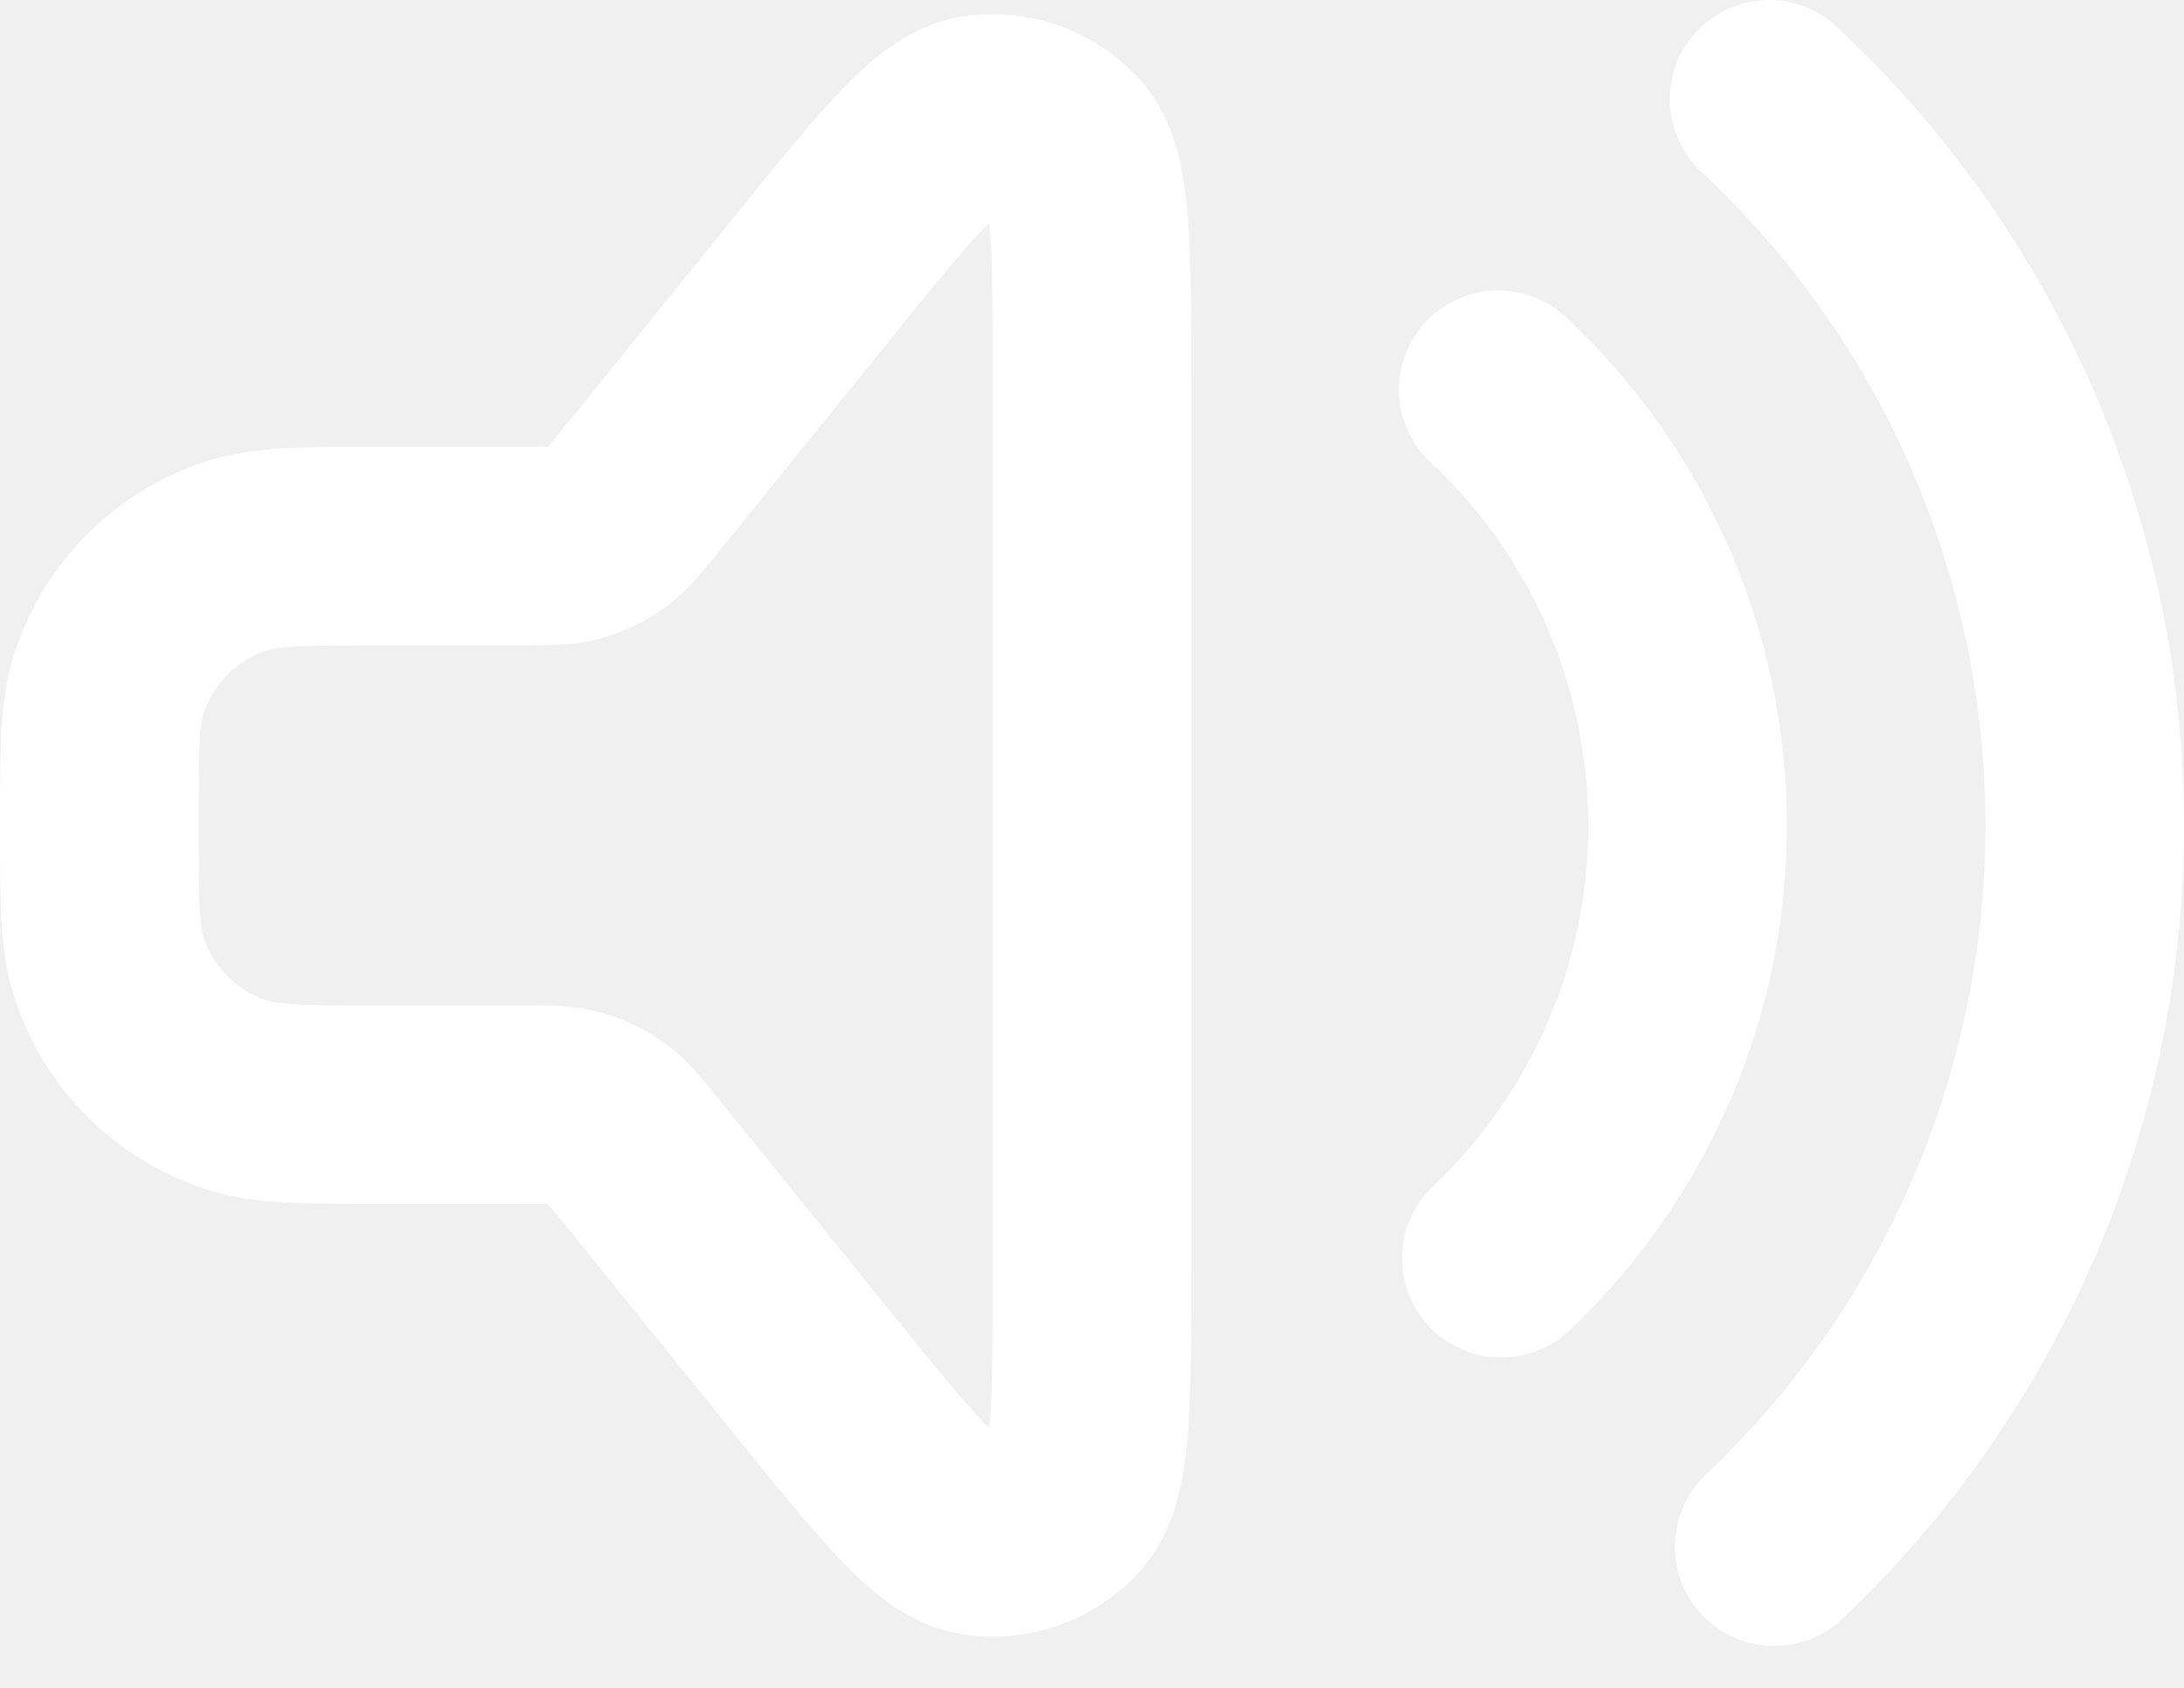
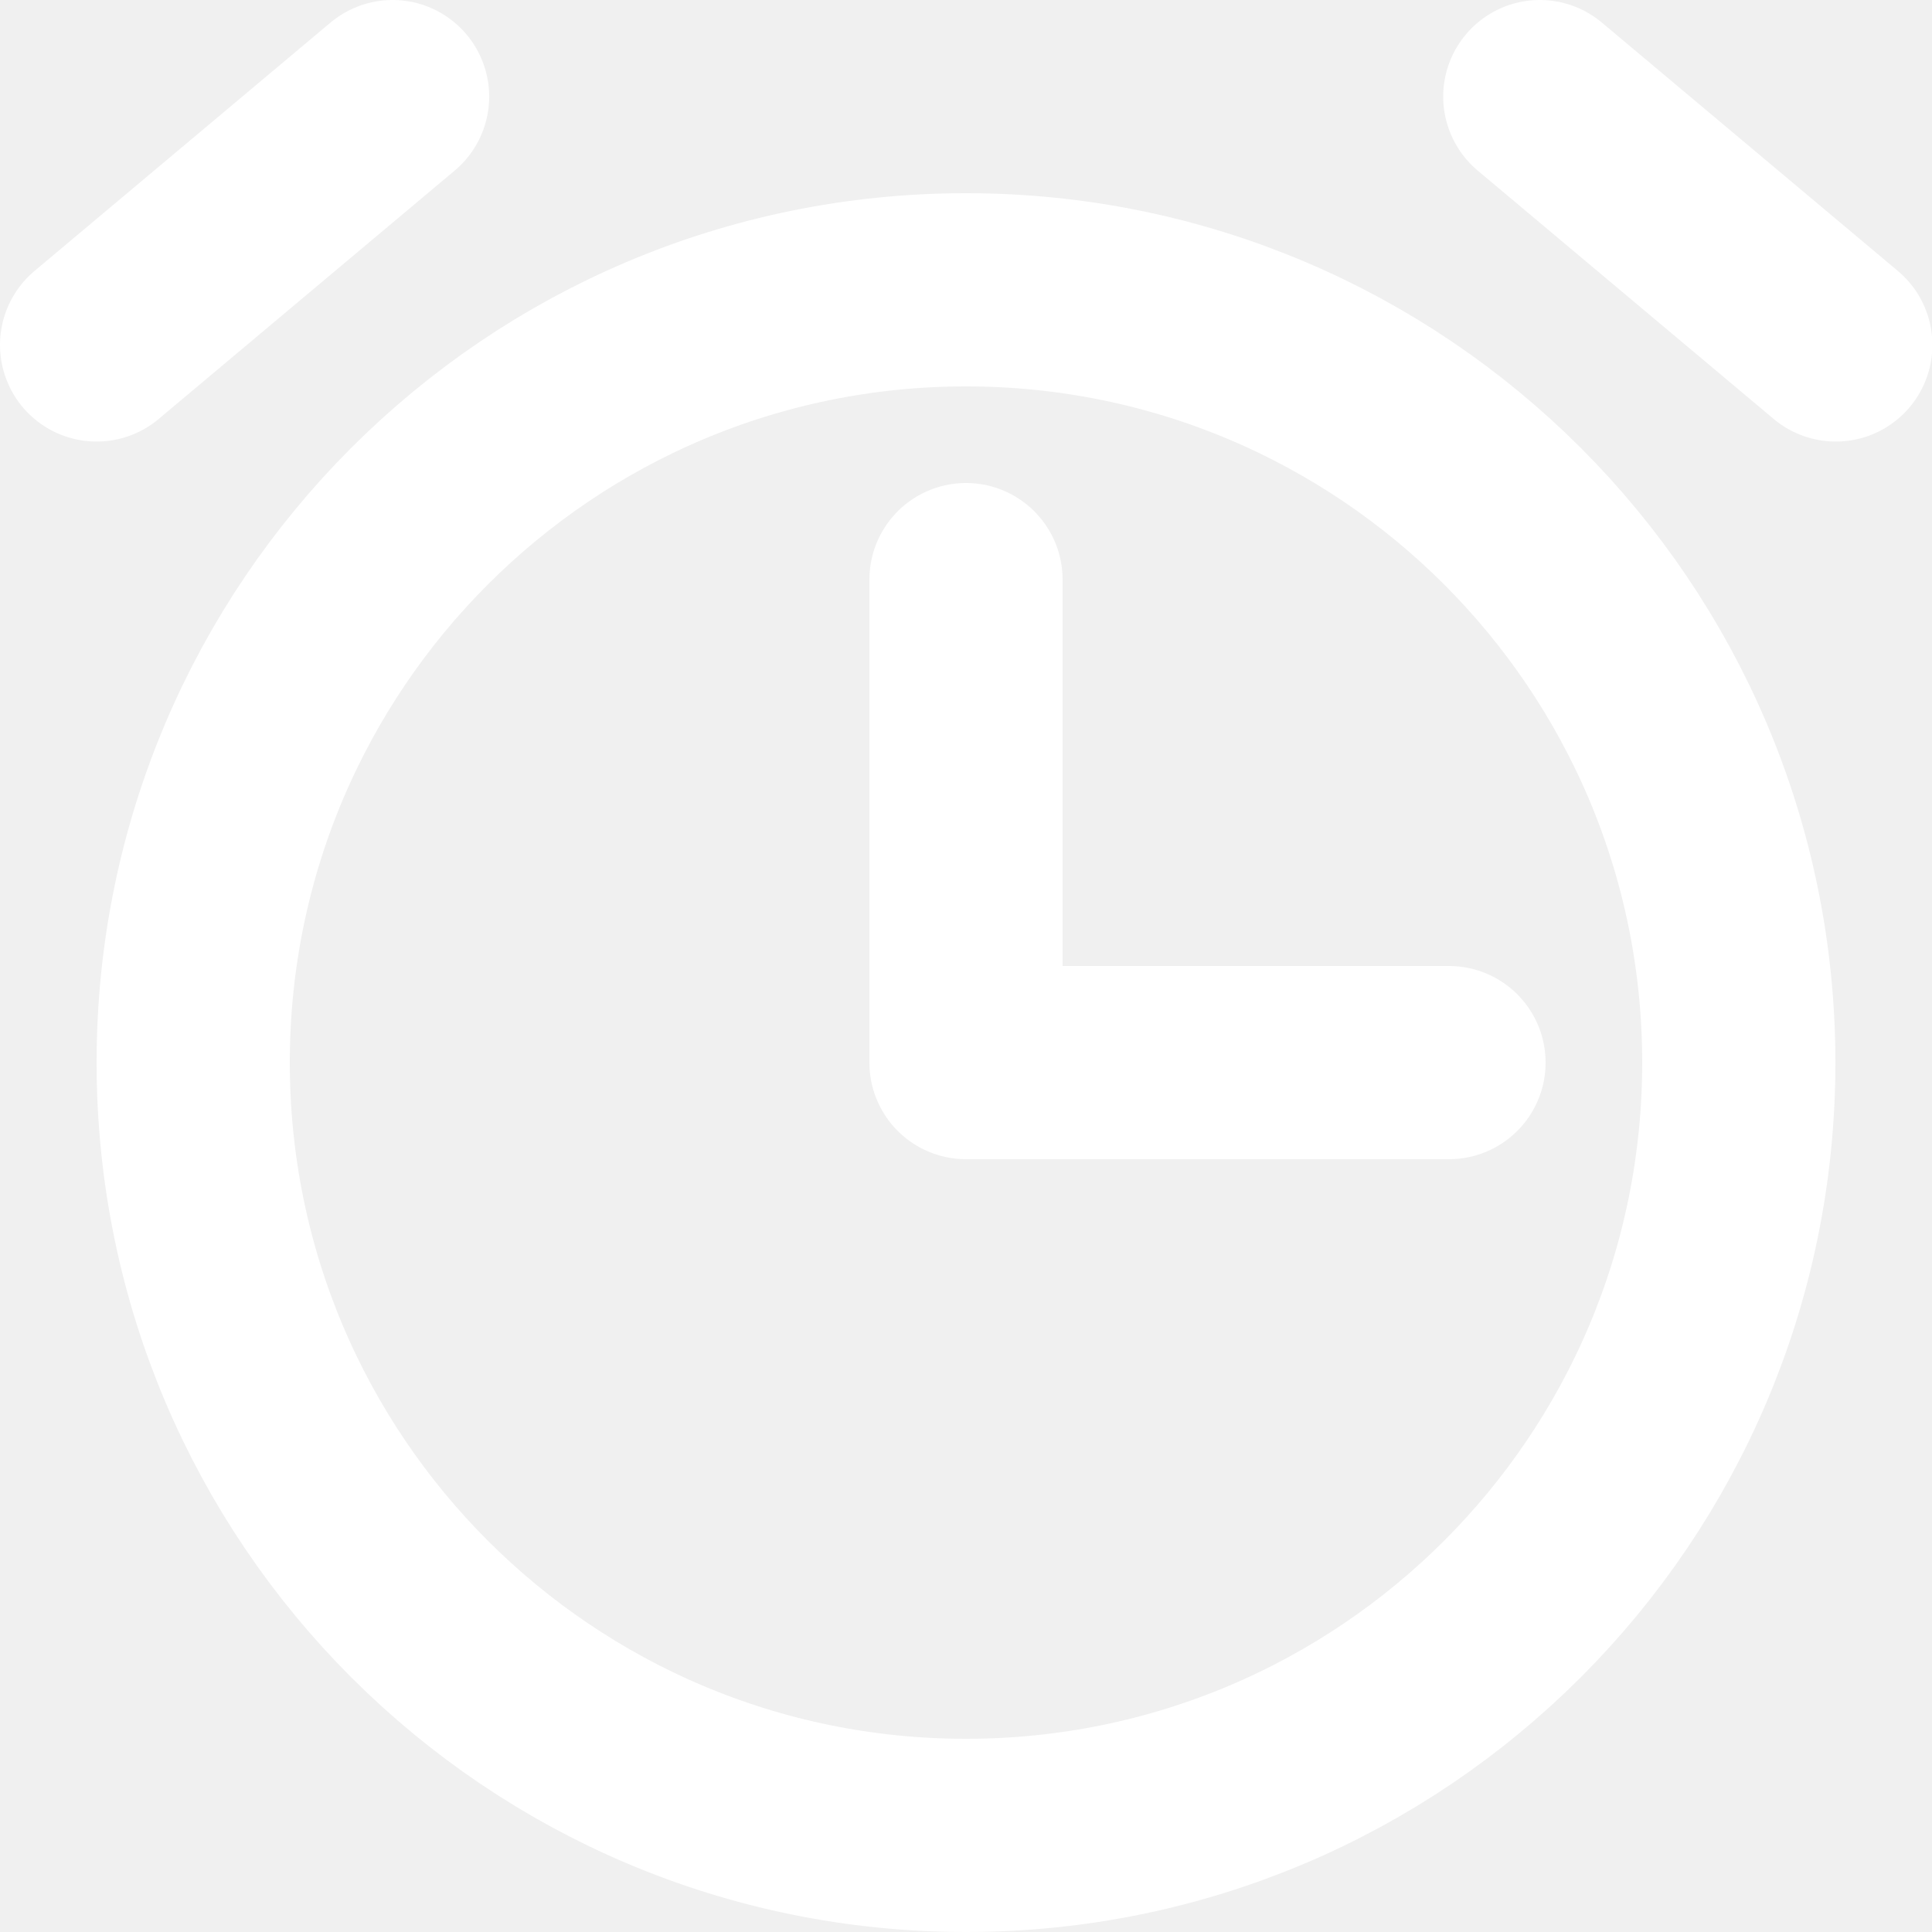
- <svg xmlns="http://www.w3.org/2000/svg" width="22" height="17" viewBox="0 0 22 17" fill="none">
-   <path d="M17.82 1C18.819 1.932 19.617 3.058 20.164 4.31C20.71 5.562 20.995 6.913 21 8.279C21.005 9.645 20.73 10.997 20.191 12.253C19.653 13.509 18.863 14.641 17.871 15.579M15.092 3.925C15.691 4.484 16.17 5.16 16.498 5.911C16.826 6.663 16.997 7.473 17 8.293C17.003 9.112 16.838 9.924 16.515 10.677C16.192 11.431 15.718 12.11 15.123 12.673M6.48 11.72L8.156 13.793C9.029 14.874 9.465 15.415 9.848 15.473C10.179 15.524 10.514 15.406 10.739 15.158C11 14.872 11 14.177 11 12.788V3.839C11 2.45 11 1.755 10.739 1.469C10.514 1.221 10.179 1.103 9.848 1.154C9.465 1.213 9.029 1.753 8.156 2.834L6.48 4.907C6.304 5.125 6.216 5.234 6.107 5.313C6.01 5.382 5.901 5.434 5.787 5.466C5.657 5.501 5.517 5.501 5.236 5.501H3.812C3.056 5.501 2.678 5.501 2.373 5.602C1.771 5.801 1.3 6.272 1.101 6.874C1 7.179 1 7.557 1 8.314C1 9.07 1 9.448 1.101 9.753C1.3 10.355 1.771 10.826 2.373 11.025C2.678 11.126 3.056 11.126 3.812 11.126H5.236C5.517 11.126 5.657 11.126 5.787 11.162C5.901 11.193 6.01 11.245 6.107 11.314C6.216 11.393 6.304 11.502 6.48 11.72Z" stroke="white" stroke-width="2" stroke-linecap="round" stroke-linejoin="round" />
+ <svg xmlns="http://www.w3.org/2000/svg" width="20" height="20" viewBox="0 0 20 20" fill="none">
+   <path d="M10 6V11H15M19.004 3.571L15.94 1M4.064 1L1 3.571M10 19C5.582 19 2 15.418 2 11C2 6.582 5.582 3 10 3C14.418 3 18 6.582 18 11C18 15.418 14.418 19 10 19Z" stroke-width="2" stroke-linecap="round" stroke-linejoin="round" stroke="white" />
</svg>
